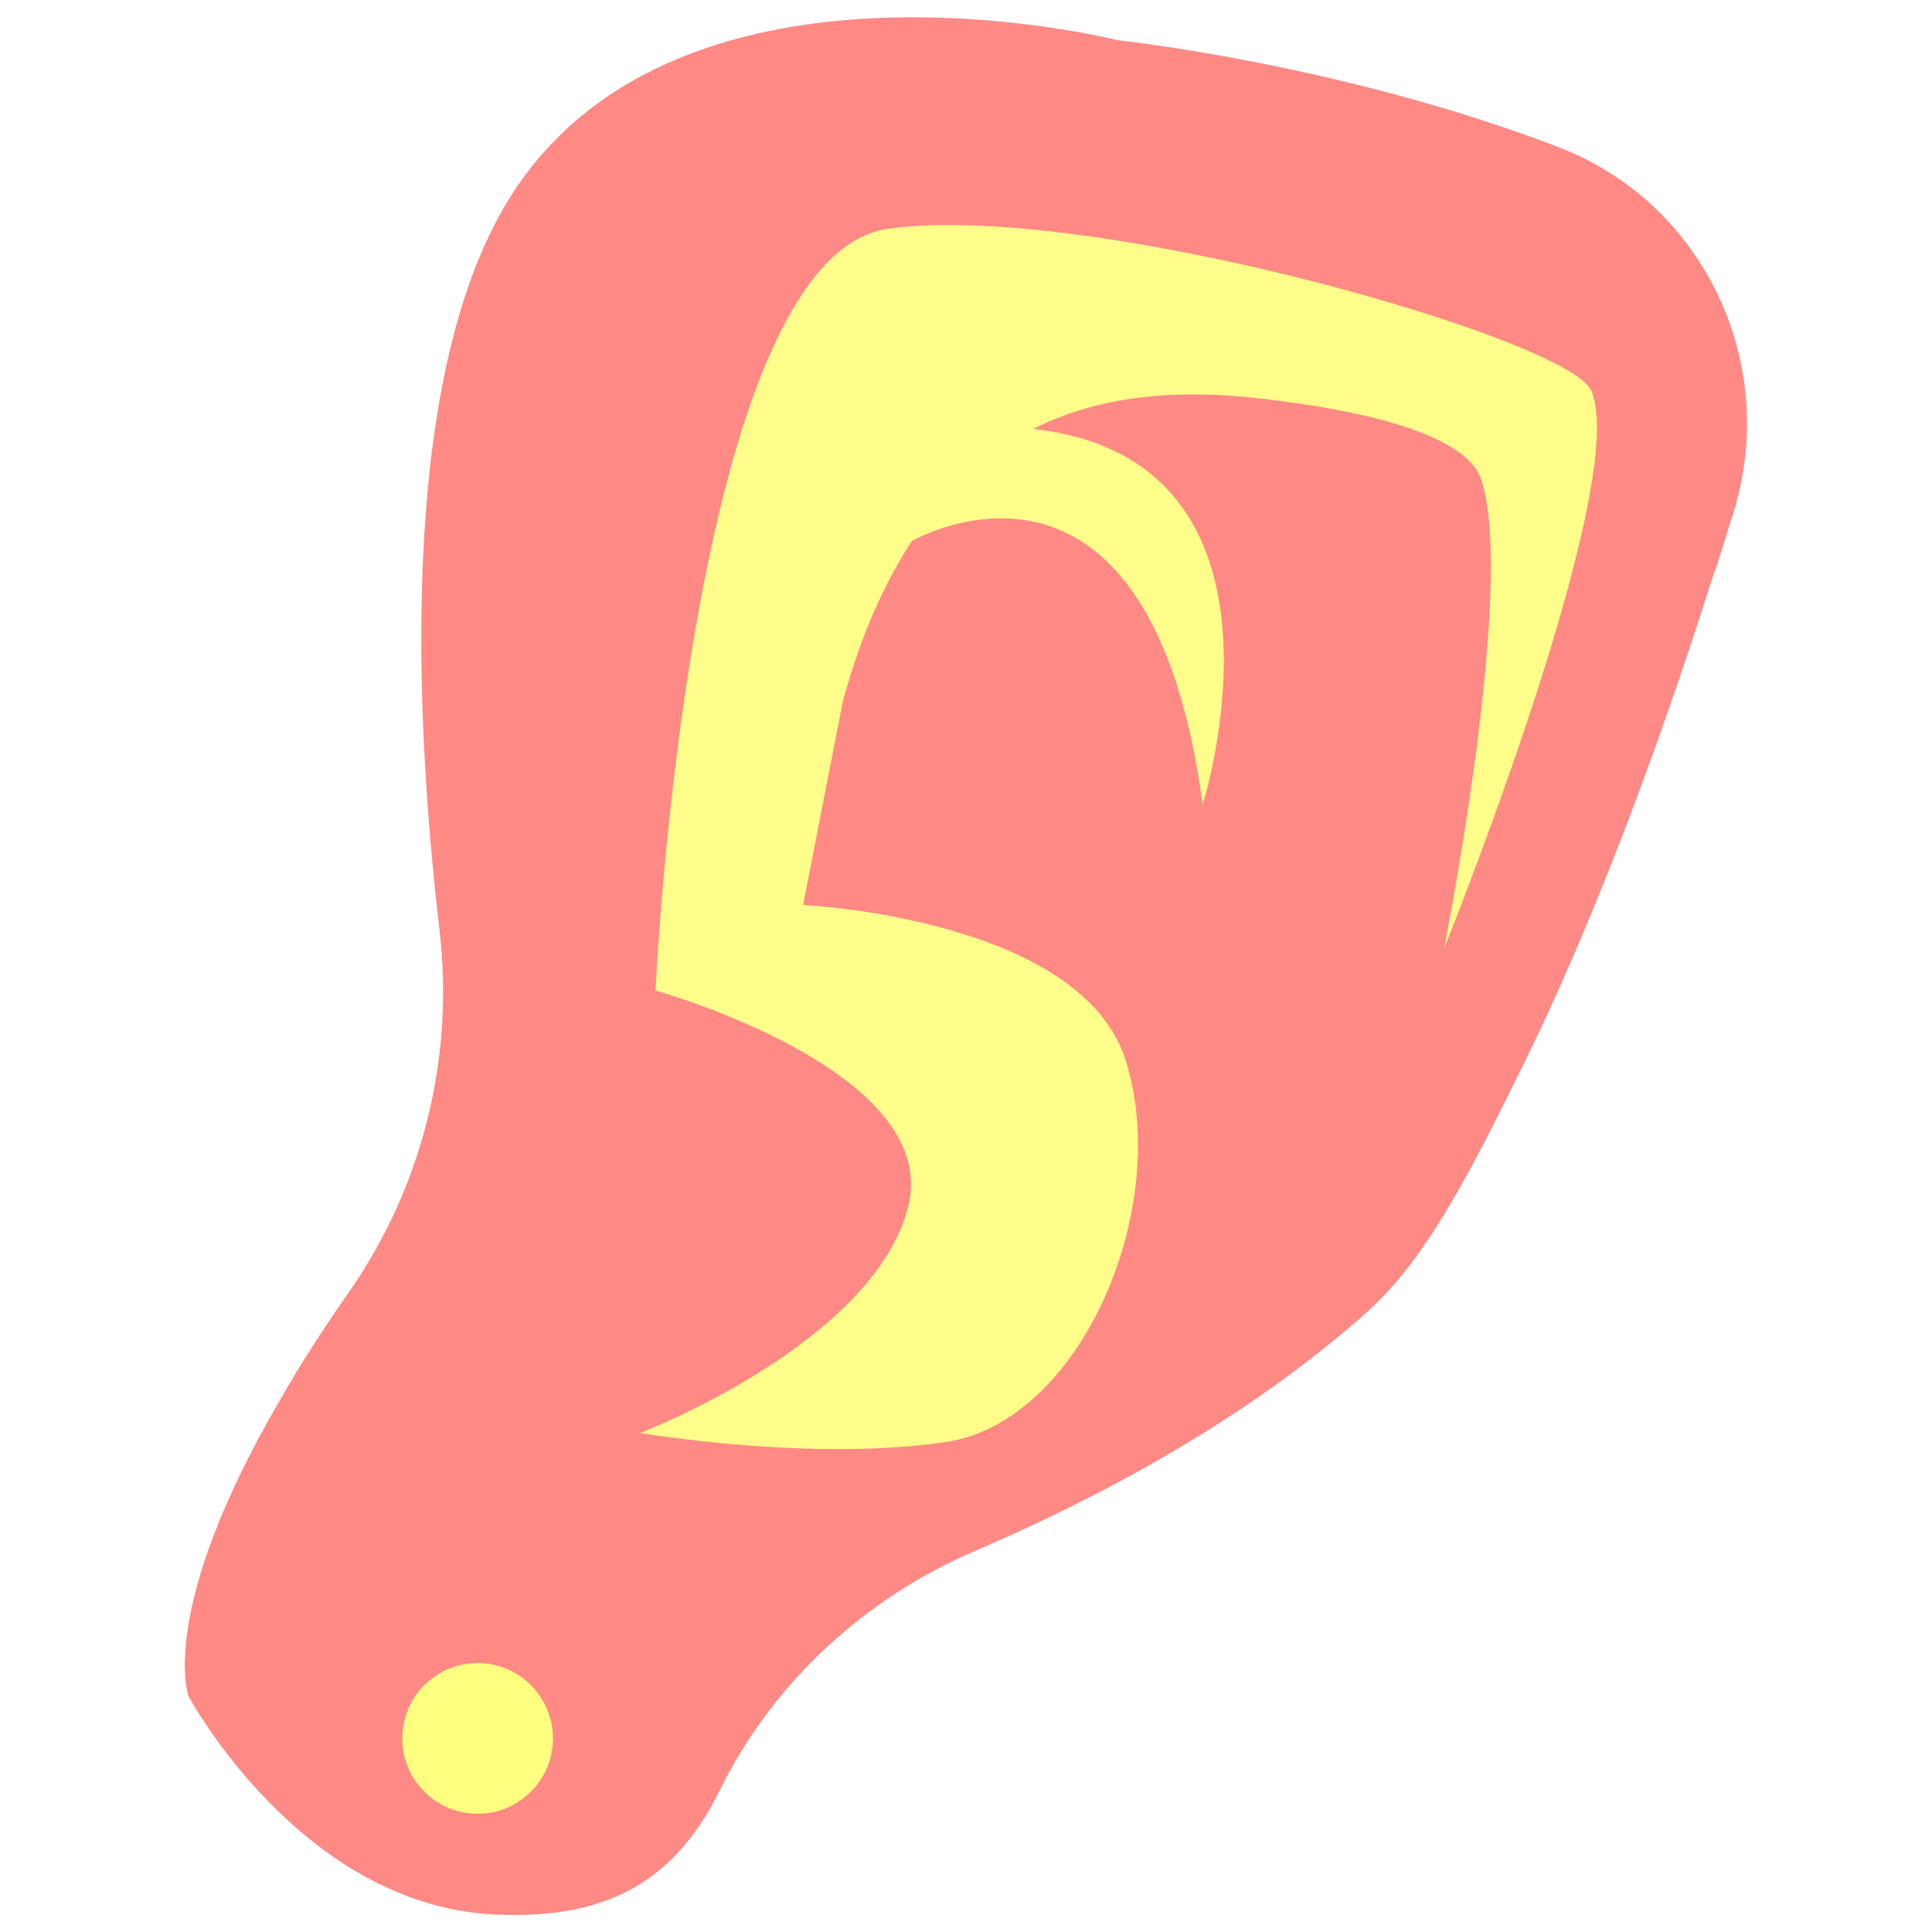
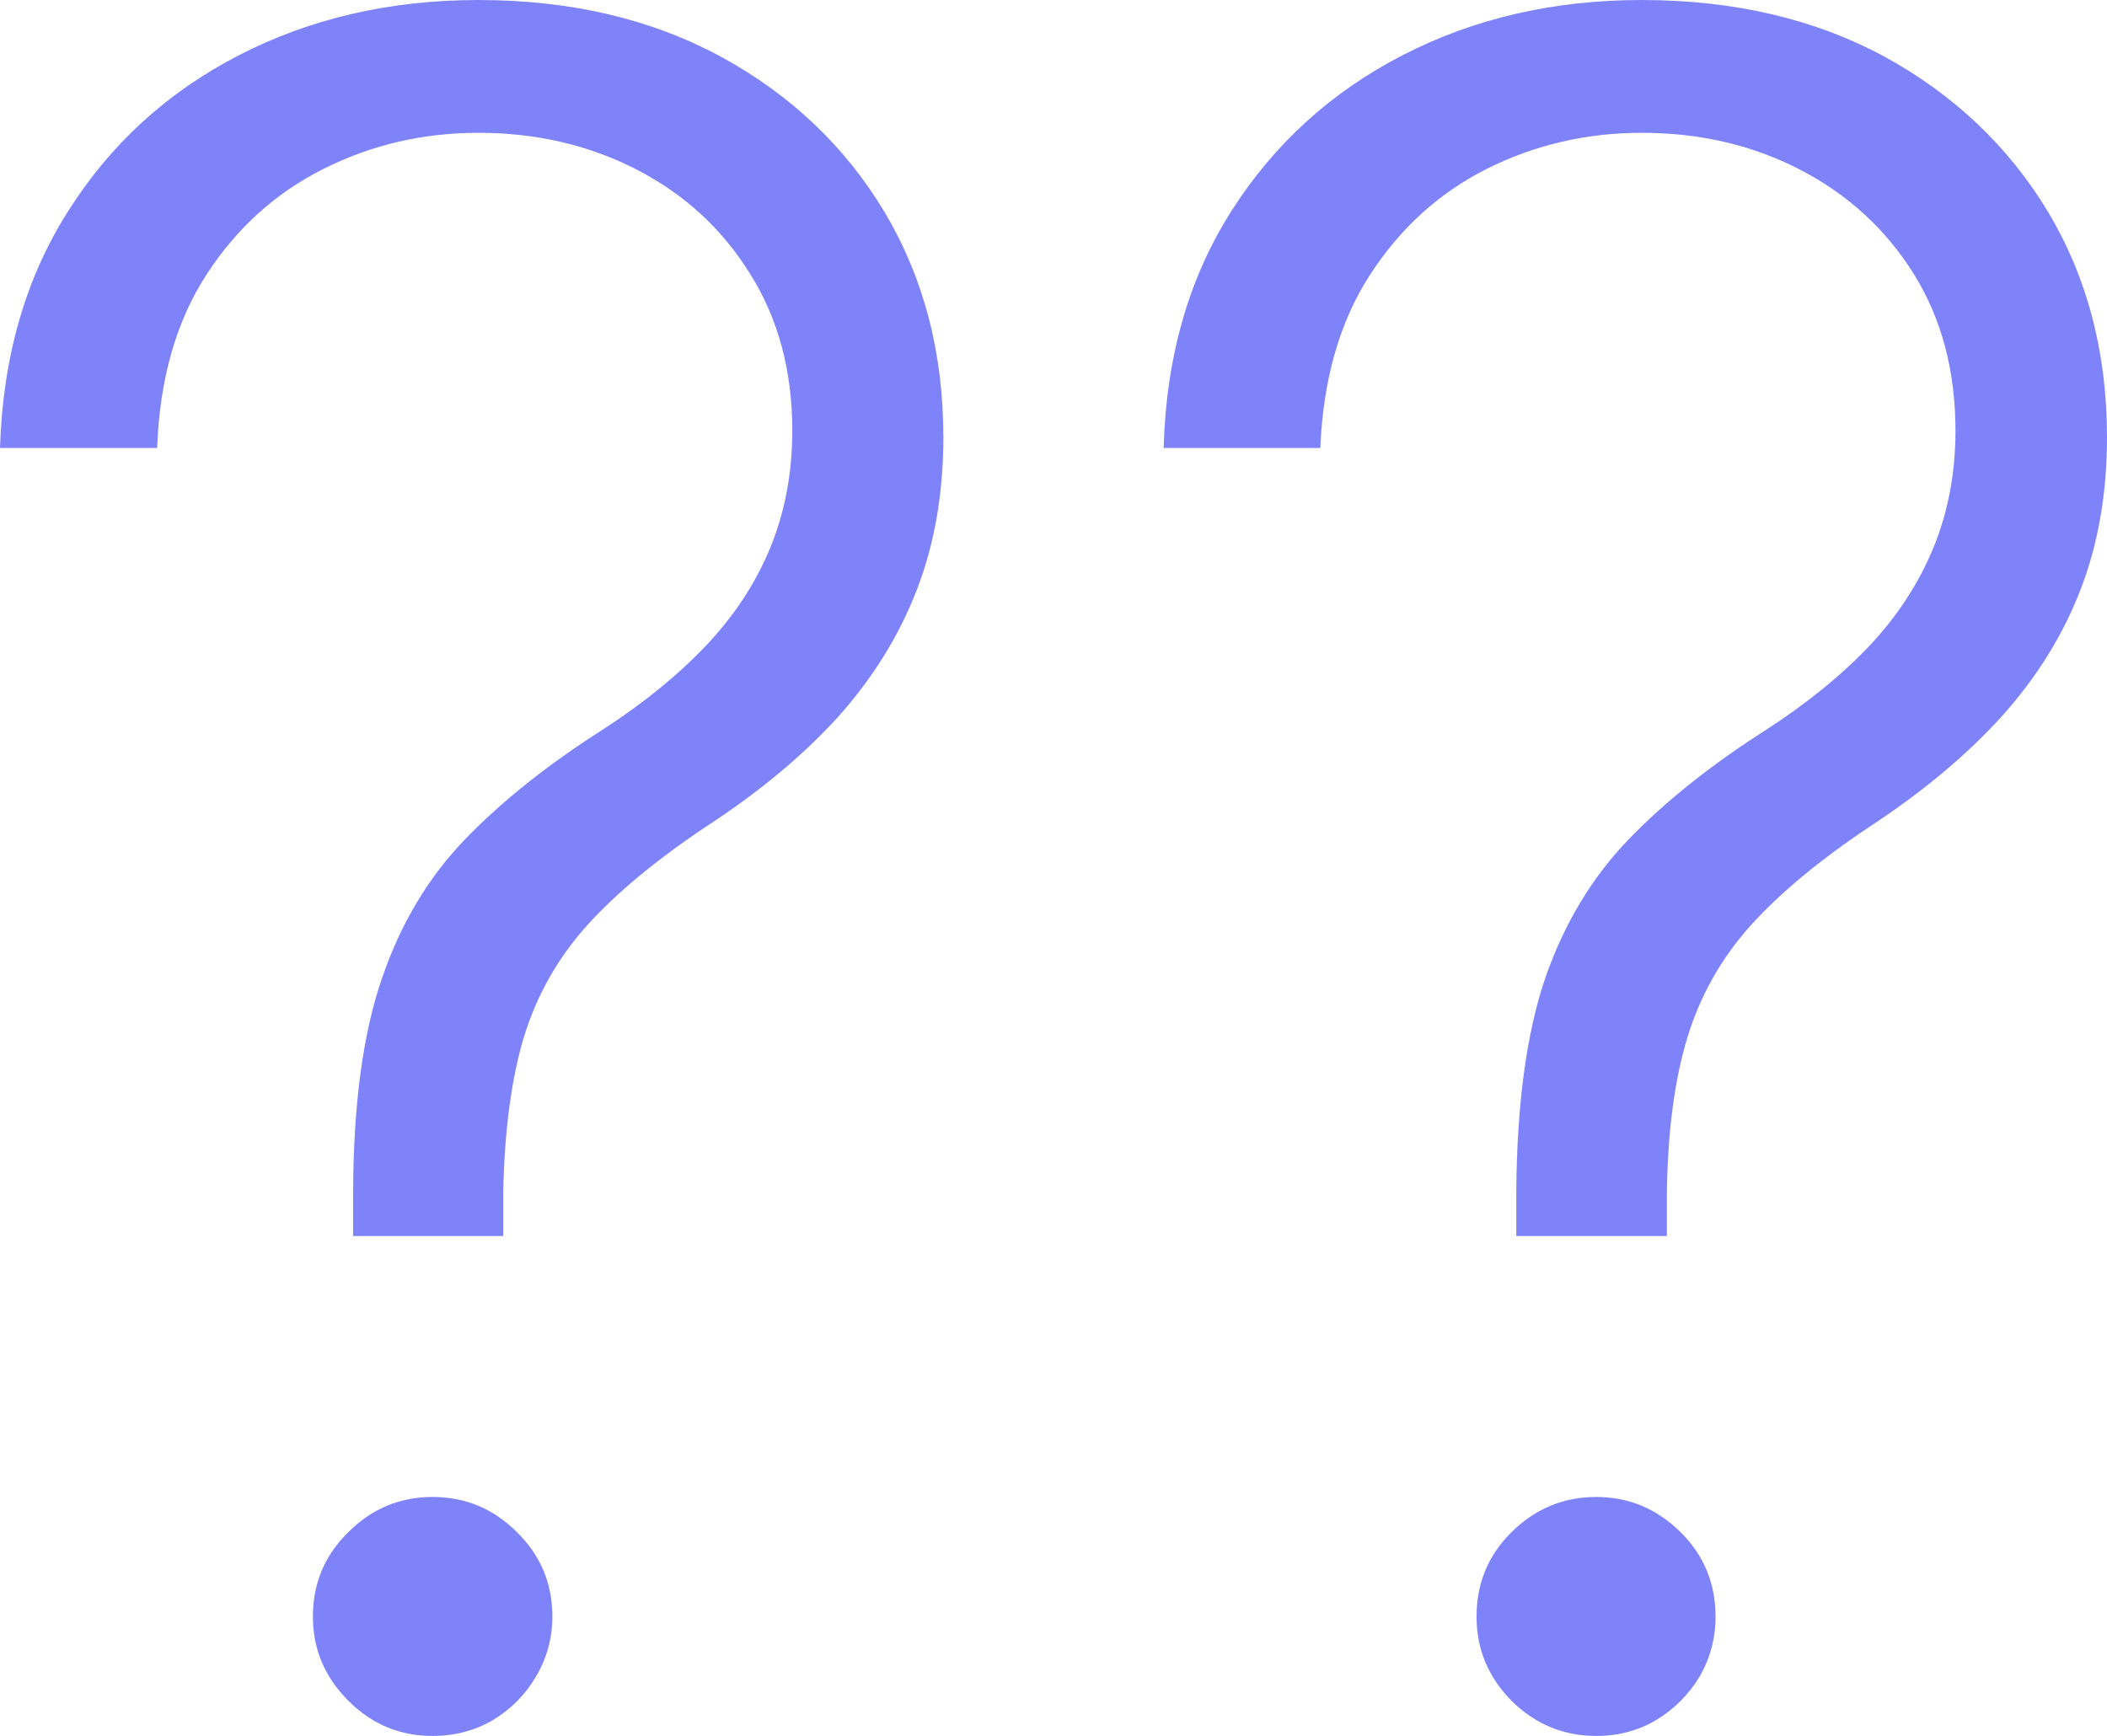
- <svg xmlns="http://www.w3.org/2000/svg" id="Layer_4" data-name="Layer 4" viewBox="0 0 100 100">
-   <defs>
-     <style>
-       .cls-1 {
-         fill: #fffe8a;
-       }
- 
-       .cls-2 {
-         fill: #ffff80;
-       }
- 
-       .cls-3 {
-         fill: #ff8985;
-       }
-     </style>
-   </defs>
-   <g>
-     <path class="cls-3" d="M88.77,29.56c.34-1.06.66-2.1.97-3.09,2.37-7.7-1.58-16-9.11-18.87-11.27-4.31-22.79-5.52-22.79-5.52,0,0-23.36-5.93-31.8,8.73-5.38,9.37-4.57,26.34-3.29,37.35.77,6.59-.88,13.23-4.66,18.68l-.05.07c-1.37,1.96-2.54,3.78-3.48,5.44-6.47,11.03-4.8,15.45-4.8,15.45,0,0,5.76,10.76,15.77,11.29,5.3.27,9.19-1.28,11.7-6.38,2.76-5.61,7.51-9.98,13.25-12.44,6.09-2.61,13.91-6.67,20.29-12.37,3.1-2.77,5.43-7.45,7.87-12.37,2.19-4.41,4.22-9.28,6.01-14.05v-.02c1.56-4.14,2.93-8.22,4.1-11.91Z" />
-     <path class="cls-1" d="M82.35,20.2c-1.16-2.67-26.04-9.81-36.38-8.36-10.33,1.46-12.04,39.43-12.04,39.43,0,0,14.9,4.15,13.07,11.22-1.83,7.07-13.86,11.68-13.86,11.68,0,0,8.81,1.51,15.81.47,7-1.04,11.72-12.09,9.32-19.74-2.31-7.38-16.7-8.06-16.7-8.06l2.06-10.56c.94-3.43,2.16-6.12,3.57-8.28.77-.43,12.35-6.44,15.05,13.65,0,0,5.66-17.83-8.77-19.45,3.73-1.88,7.88-2.02,11.78-1.57,3.08.36,10.5,1.37,11.42,4.22,1.79,5.55-1.94,24.26-1.94,24.26,0,0,9.72-24.08,7.62-28.91Z" />
+ <svg xmlns="http://www.w3.org/2000/svg" viewBox="0 11.58 45.05 37.12" data-asc="0.96875" width="45.05" height="37.12">
+   <defs />
+   <g fill="#7f83fa">
+     <g transform="translate(0, 0)">
+       <path d="M7.55 38.01L7.55 37.06Q7.56 34.25 8.17 32.49Q8.77 30.74 9.95 29.52Q11.13 28.30 12.89 27.18Q14.20 26.33 15.10 25.38Q16.00 24.43 16.47 23.29Q16.94 22.14 16.94 20.79Q16.94 18.87 16.04 17.44Q15.15 16.00 13.62 15.21Q12.09 14.42 10.23 14.42Q8.45 14.42 6.92 15.19Q5.38 15.96 4.41 17.46Q3.44 18.96 3.36 21.16L0 21.16Q0.09 18.24 1.46 16.09Q2.82 13.94 5.11 12.76Q7.40 11.58 10.23 11.58Q13.17 11.58 15.41 12.79Q17.65 14.01 18.91 16.11Q20.17 18.22 20.17 20.93Q20.17 22.73 19.60 24.20Q19.03 25.67 17.91 26.92Q16.78 28.16 15.09 29.26Q13.49 30.33 12.55 31.37Q11.61 32.42 11.20 33.76Q10.80 35.10 10.76 37.06L10.76 38.01L7.55 38.01M9.25 48.70Q8.20 48.70 7.45 47.95Q6.69 47.19 6.69 46.15Q6.69 45.08 7.45 44.34Q8.20 43.59 9.25 43.59Q10.30 43.59 11.05 44.34Q11.81 45.08 11.81 46.15Q11.81 46.84 11.46 47.43Q11.12 48.01 10.54 48.36Q9.96 48.70 9.25 48.70ZM32.42 38.01L32.42 37.06Q32.44 34.25 33.04 32.49Q33.65 30.74 34.83 29.52Q36.01 28.30 37.77 27.18Q39.08 26.33 39.98 25.38Q40.87 24.43 41.34 23.29Q41.81 22.14 41.81 20.79Q41.81 18.87 40.92 17.44Q40.02 16.00 38.49 15.21Q36.97 14.42 35.10 14.42Q33.33 14.42 31.79 15.19Q30.26 15.96 29.29 17.46Q28.32 18.96 28.23 21.16L24.88 21.16Q24.96 18.24 26.33 16.09Q27.70 13.94 29.99 12.76Q32.28 11.58 35.10 11.58Q38.05 11.58 40.29 12.79Q42.52 14.01 43.79 16.11Q45.05 18.22 45.05 20.93Q45.05 22.73 44.48 24.20Q43.91 25.67 42.78 26.92Q41.65 28.16 39.97 29.26Q38.37 30.33 37.43 31.37Q36.49 32.42 36.08 33.76Q35.67 35.10 35.64 37.06L35.64 38.01L32.42 38.01M34.13 48.70Q33.08 48.70 32.32 47.95Q31.57 47.19 31.57 46.15Q31.57 45.08 32.32 44.34Q33.08 43.59 34.13 43.59Q35.17 43.59 35.93 44.34Q36.68 45.08 36.68 46.15Q36.68 46.84 36.34 47.43Q35.99 48.01 35.41 48.36Q34.84 48.70 34.13 48.70Z" />
+     </g>
  </g>
-   <circle class="cls-2" cx="24.72" cy="89.98" r="3.9" />
</svg>
